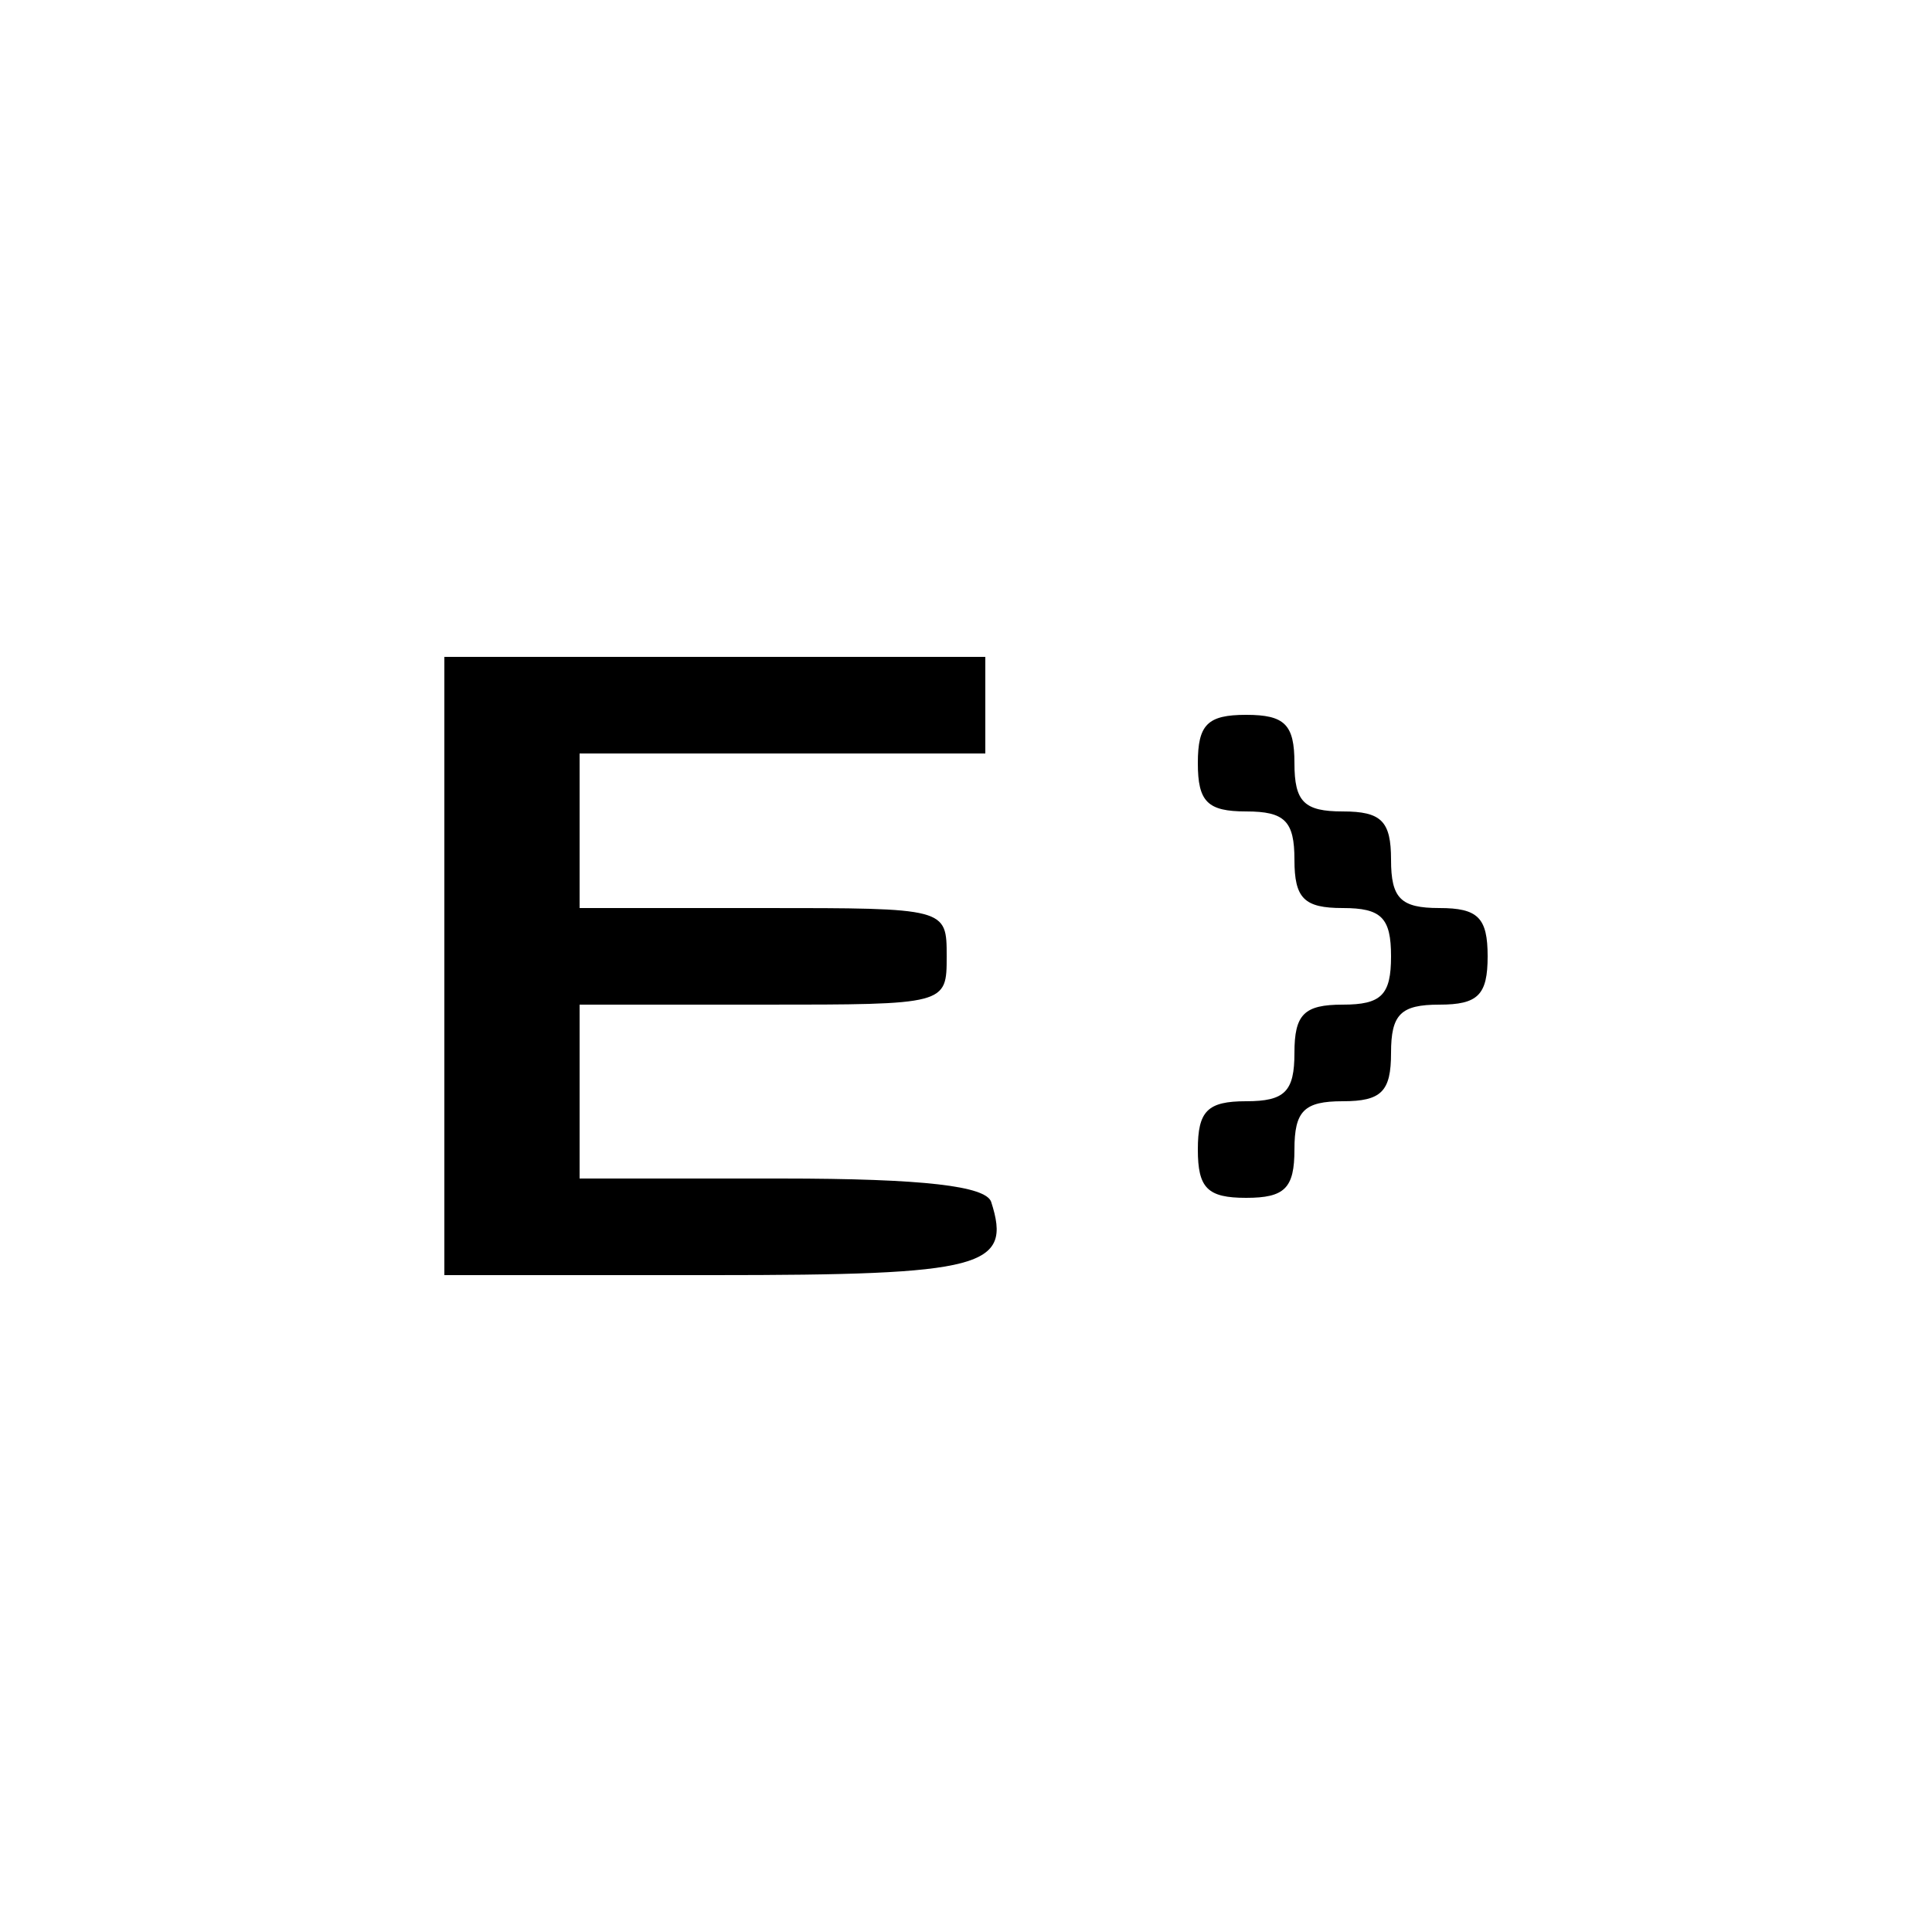
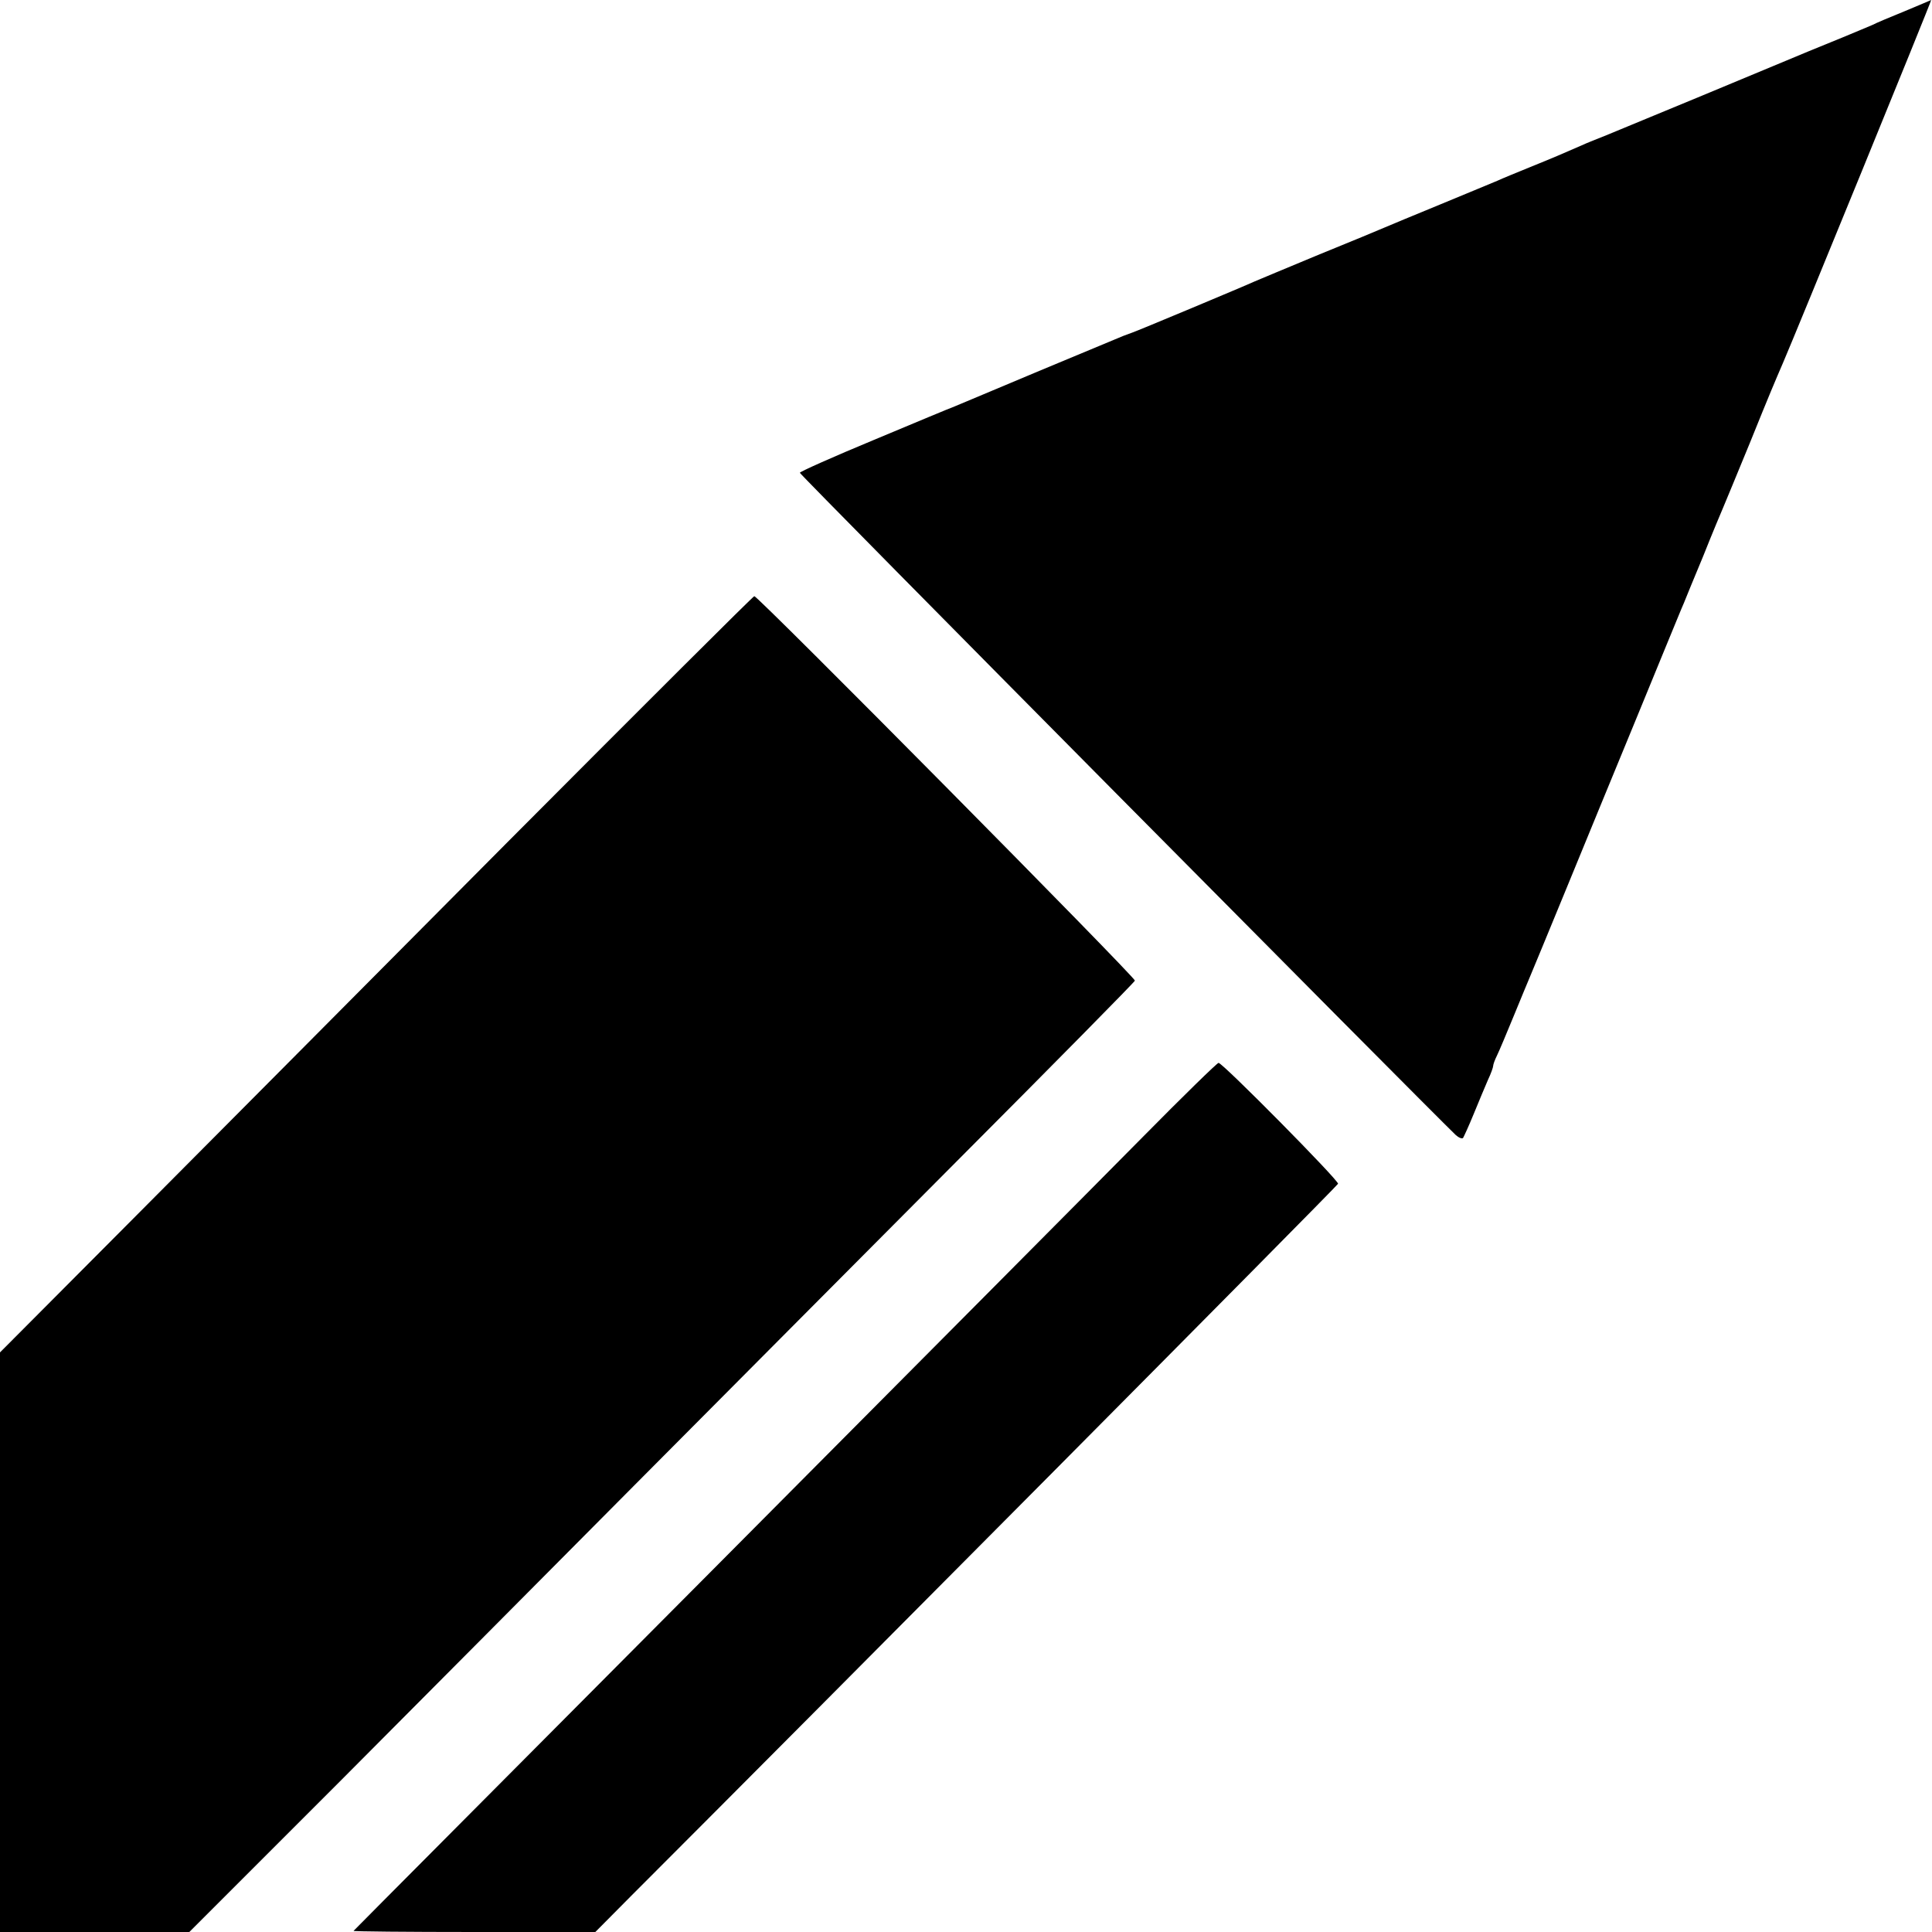
- <svg xmlns="http://www.w3.org/2000/svg" version="1.0" width="100pt" height="100pt" viewBox="0 0 100 100" preserveAspectRatio="xMidYMid meet">
-   <g transform="translate(0,100) scale(0.1,-0.1)" fill="#000000" stroke="none">
-     <path d="M230 500 l0 -160 139 0 c140 0 155 4 144 38 -3 8 -34 12 -109 12 l-104 0 0 45 0 45 95 0 c95 0 95 0 95 25 0 25 0 25 -95 25 l-95 0 0 40 0 40 105 0 105 0 0 25 0 25 -140 0 -140 0 0 -160z" />
-     <path d="M620 605 c0 -20 5 -25 25 -25 20 0 25 -5 25 -25 0 -20 5 -25 25 -25 20 0 25 -5 25 -25 0 -20 -5 -25 -25 -25 -20 0 -25 -5 -25 -25 0 -20 -5 -25 -25 -25 -20 0 -25 -5 -25 -25 0 -20 5 -25 25 -25 20 0 25 5 25 25 0 20 5 25 25 25 20 0 25 5 25 25 0 20 5 25 25 25 20 0 25 5 25 25 0 20 -5 25 -25 25 -20 0 -25 5 -25 25 0 20 -5 25 -25 25 -20 0 -25 5 -25 25 0 20 -5 25 -25 25 -20 0 -25 -5 -25 -25z" />
+ <svg xmlns="http://www.w3.org/2000/svg" version="1.0" width="700pt" height="700pt" viewBox="0 0 700 700" preserveAspectRatio="xMidYMid meet">
+   <g transform="translate(0,700) scale(0.1,-0.1)" fill="#000000" stroke="none">
+     <path d="M6900 6959 c-52 -21 -104 -43 -115 -49 -11 -5 -60 -25 -110 -46 -49 -20 -103 -42 -120 -49 -102 -43 -690 -287 -735 -305 -30 -12 -71 -28 -90 -37 -69 -30 -96 -42 -185 -78 -49 -20 -103 -42 -120 -50 -16 -7 -109 -45 -205 -85 -96 -39 -188 -78 -205 -85 -16 -7 -124 -52 -240 -99 -115 -48 -219 -91 -230 -96 -32 -15 -429 -181 -440 -184 -5 -2 -21 -8 -35 -13 -14 -6 -151 -63 -305 -127 -154 -65 -291 -122 -305 -128 -14 -5 -146 -60 -294 -122 -147 -61 -268 -115 -268 -119 0 -7 2270 -2297 2376 -2399 11 -10 23 -15 27 -11 3 5 21 44 39 88 18 44 41 99 51 122 11 23 19 46 19 51 0 5 6 22 14 38 8 16 35 81 61 144 26 63 53 129 60 145 7 17 65 156 128 310 63 154 178 433 255 620 77 187 145 354 152 370 7 17 16 39 21 50 4 11 36 88 70 170 33 83 67 164 74 180 7 17 50 120 95 230 73 181 92 225 120 290 43 99 540 1315 537 1315 -1 -1 -45 -19 -97 -41z" />
+     <path d="M1845 3955 c-484 -487 -1097 -1104 -1362 -1370 l-483 -485 0 -1050 0 -1050 343 0 343 0 537 537 c295 296 777 781 1072 1078 295 297 824 828 1175 1181 351 352 640 645 642 651 3 11 -1365 1393 -1379 1393 -4 0 -404 -399 -888 -885z" />
+     <path d="M4140 2880 c-146 -148 -848 -854 -1560 -1570 -712 -716 -1297 -1303 -1299 -1306 -2 -2 194 -4 436 -4 l440 0 127 128 c668 668 2562 2575 2564 2583 4 11 -419 439 -433 438 -5 0 -129 -121 -275 -269z" />
  </g>
</svg>
